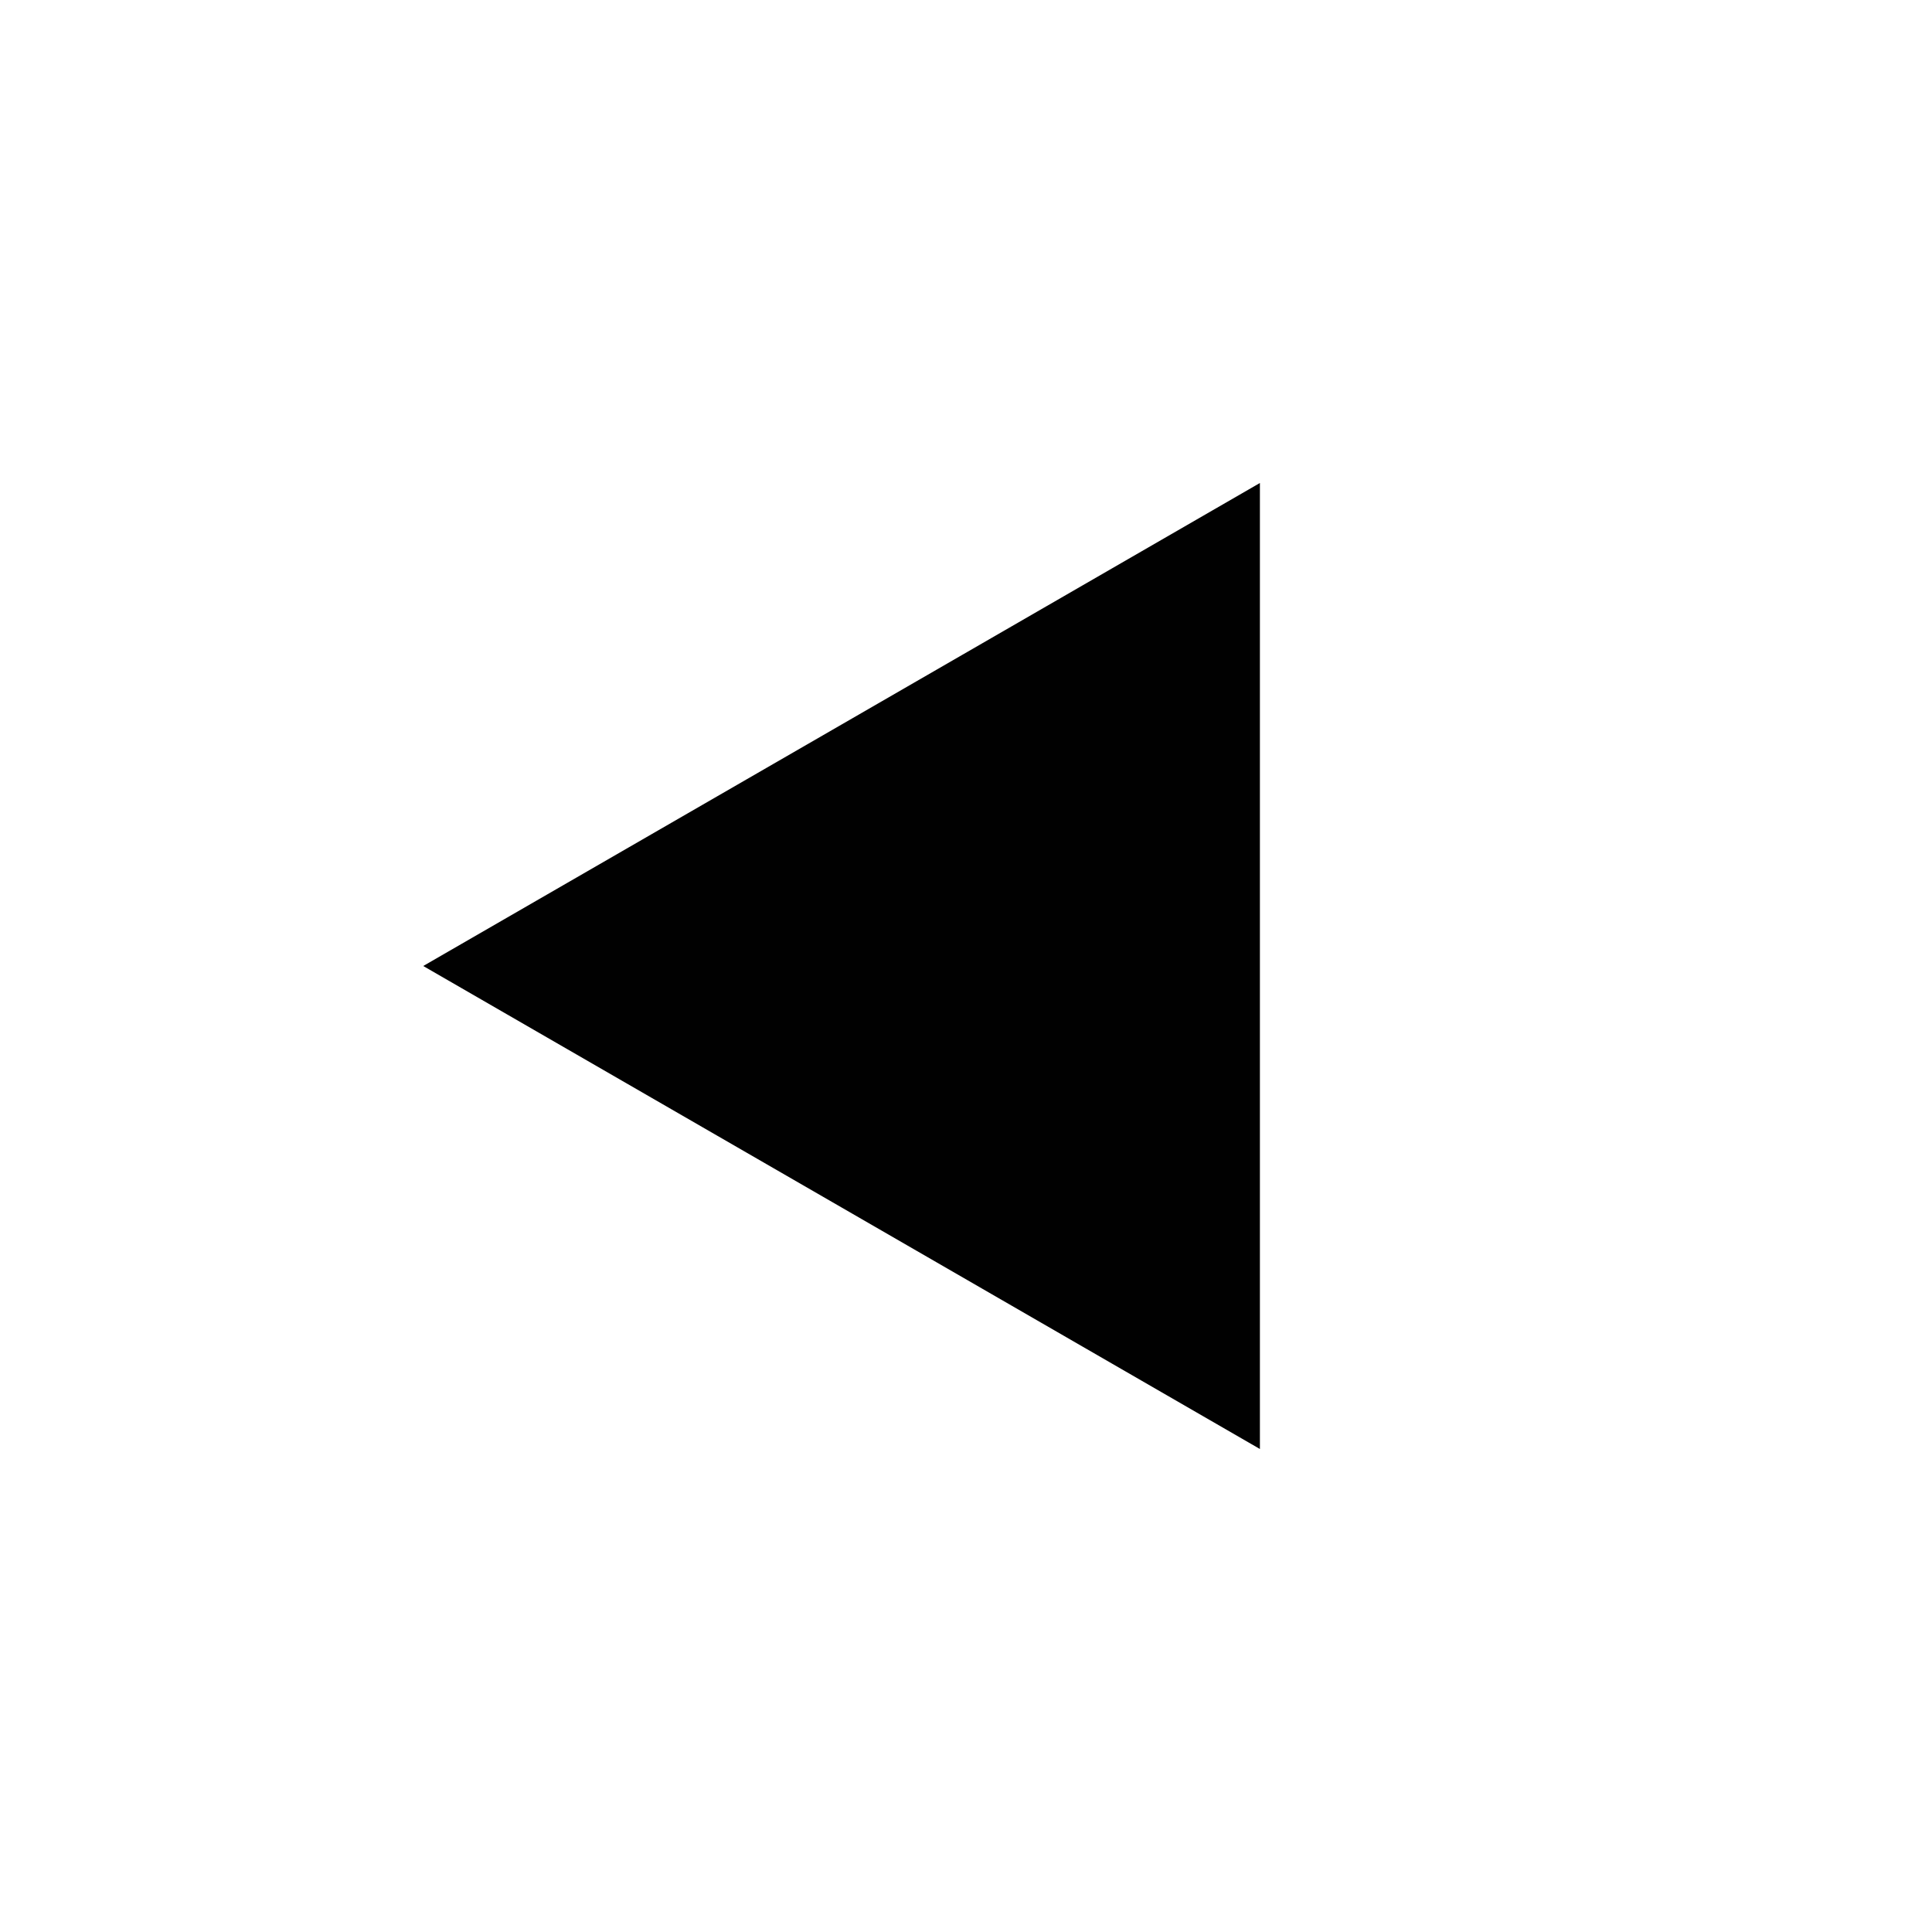
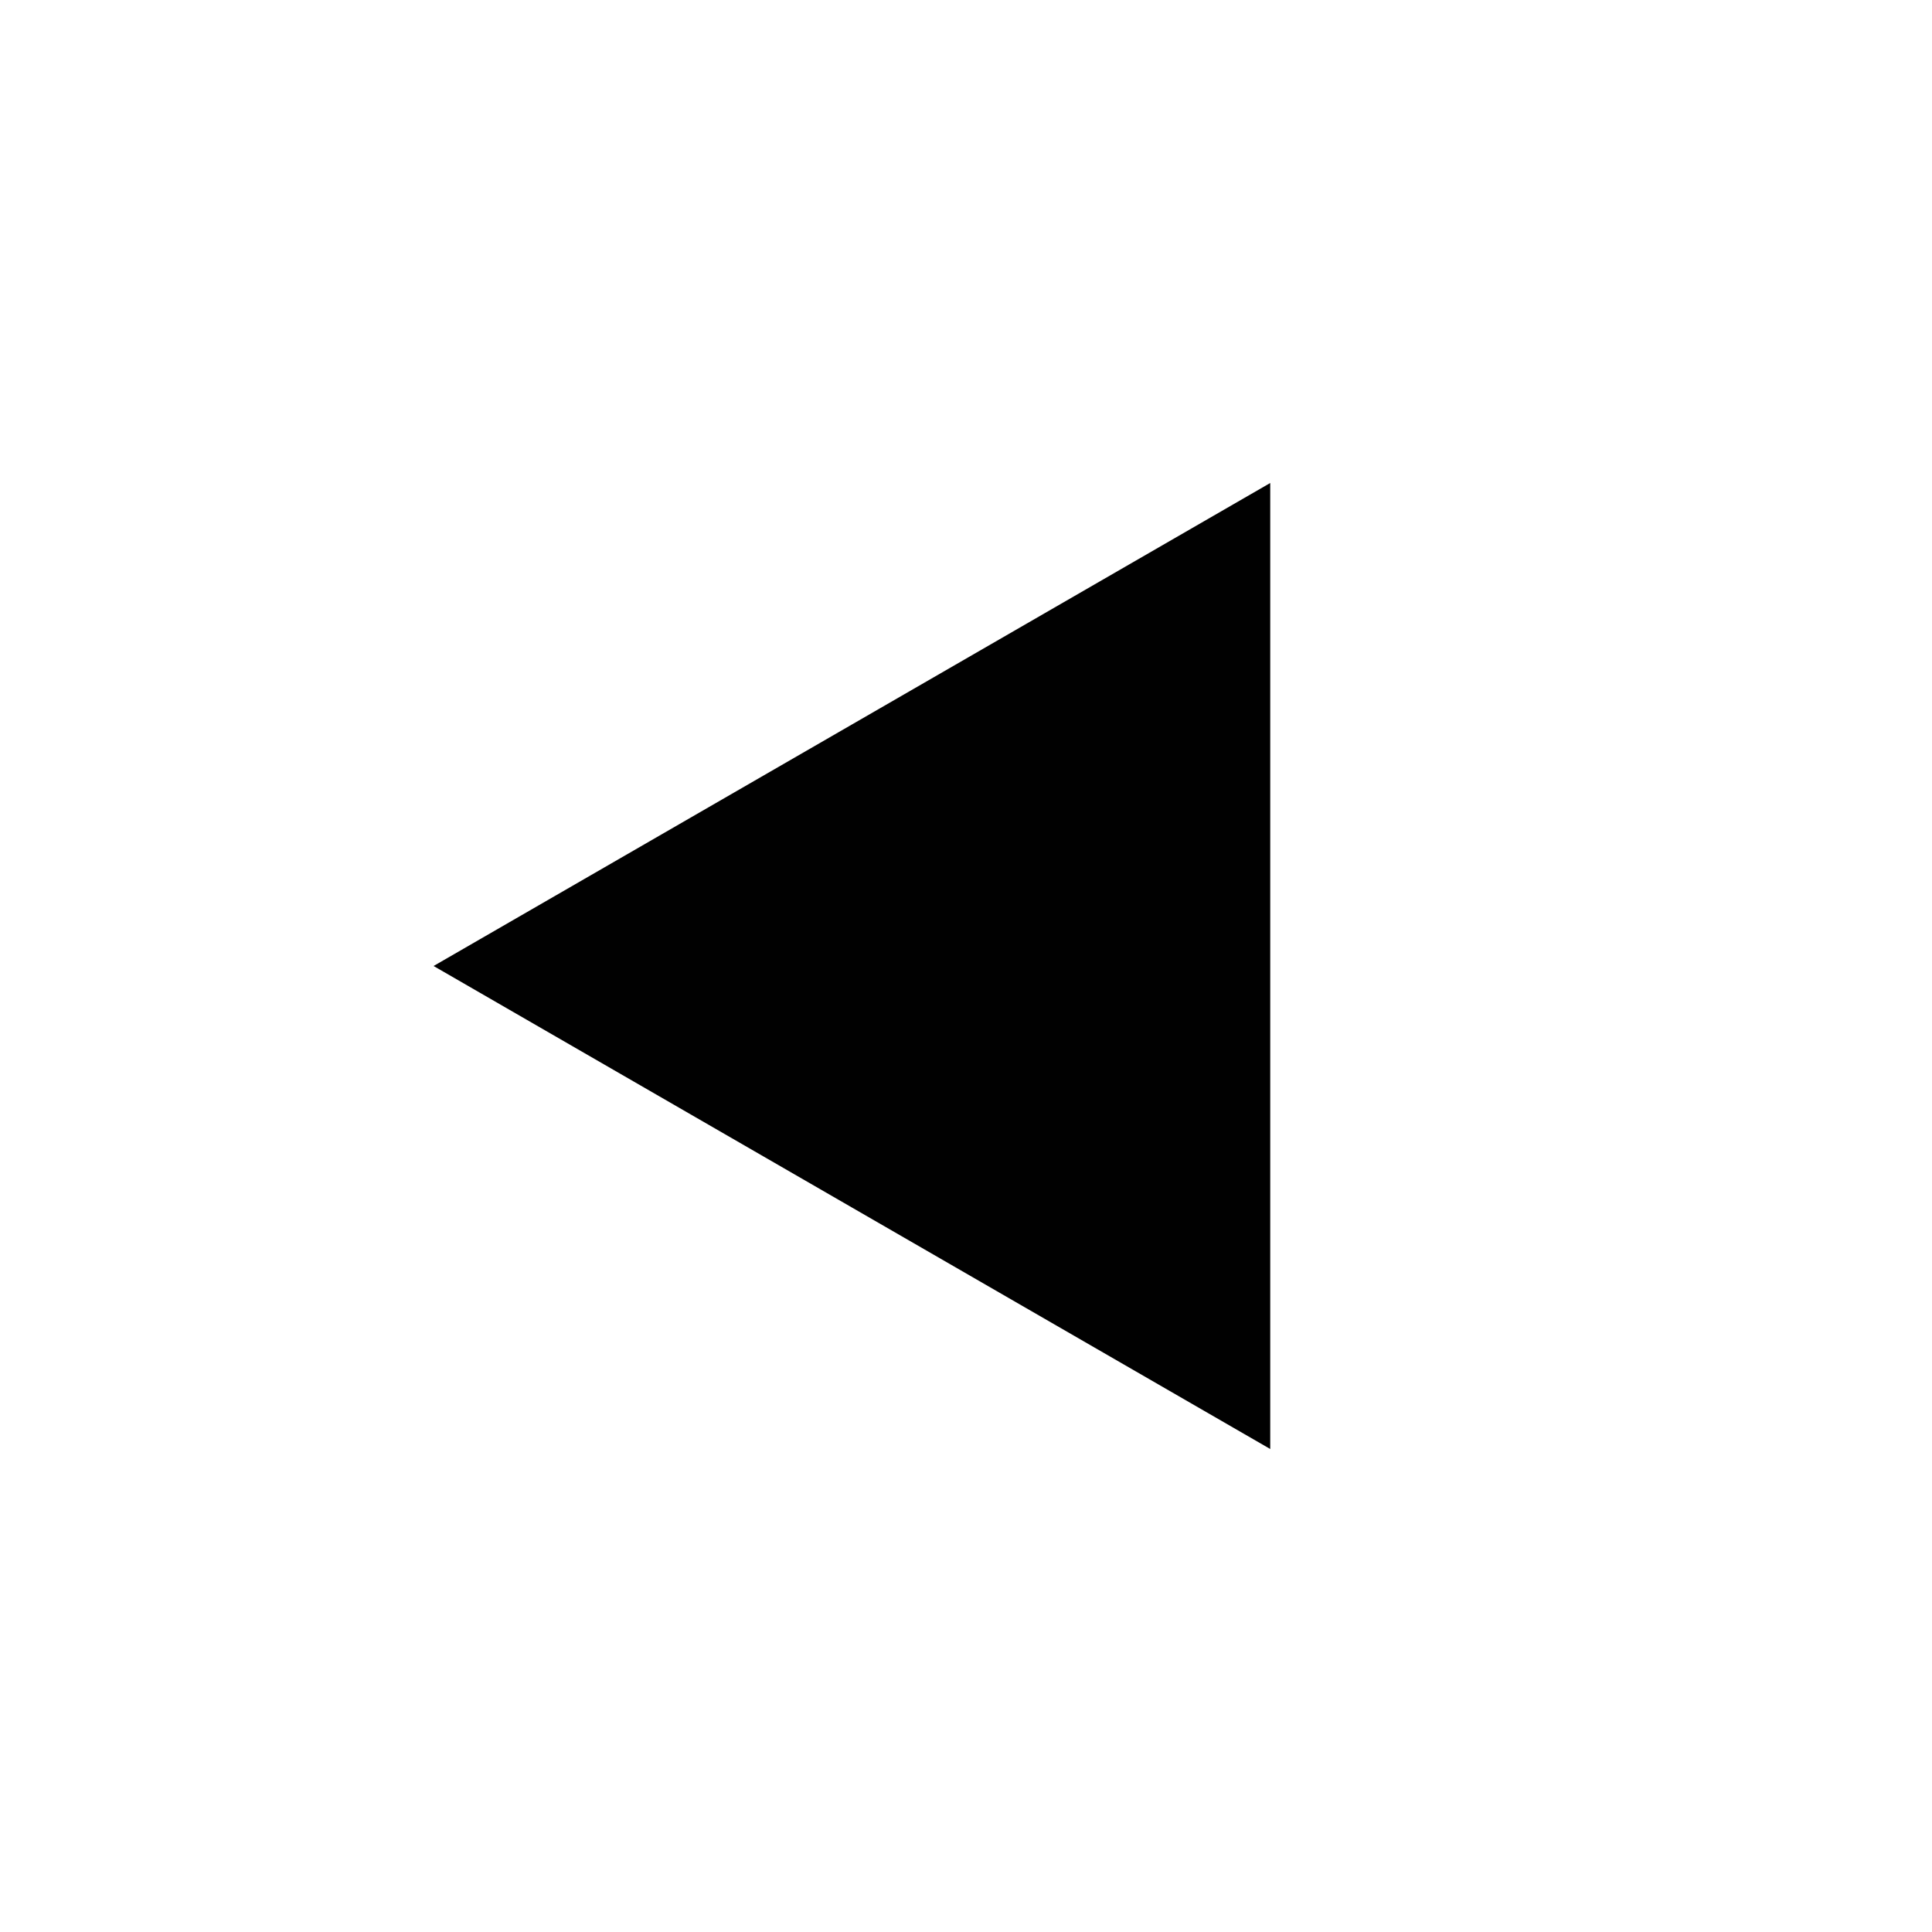
- <svg xmlns="http://www.w3.org/2000/svg" version="1.1" id="Layer_1" x="0px" y="0px" width="16px" height="16px" viewBox="0 0 16 16" enable-background="new 0 0 16 16" xml:space="preserve">
-   <polygon fill="#010101" points="3.505,8 6.97,10 10.434,12 10.434,8 10.434,4 6.97,6 " />
+ <svg xmlns="http://www.w3.org/2000/svg" version="1.1" id="Layer_1" x="0px" y="0px" width="512px" height="512px" viewBox="0 0 512 512" enable-background="new 0 0 512 512" xml:space="preserve">
+   <polygon fill="#010101" points="114.906,256 225.766,320 336.625,384 336.625,256 336.625,128 225.766,192 " />
</svg>
